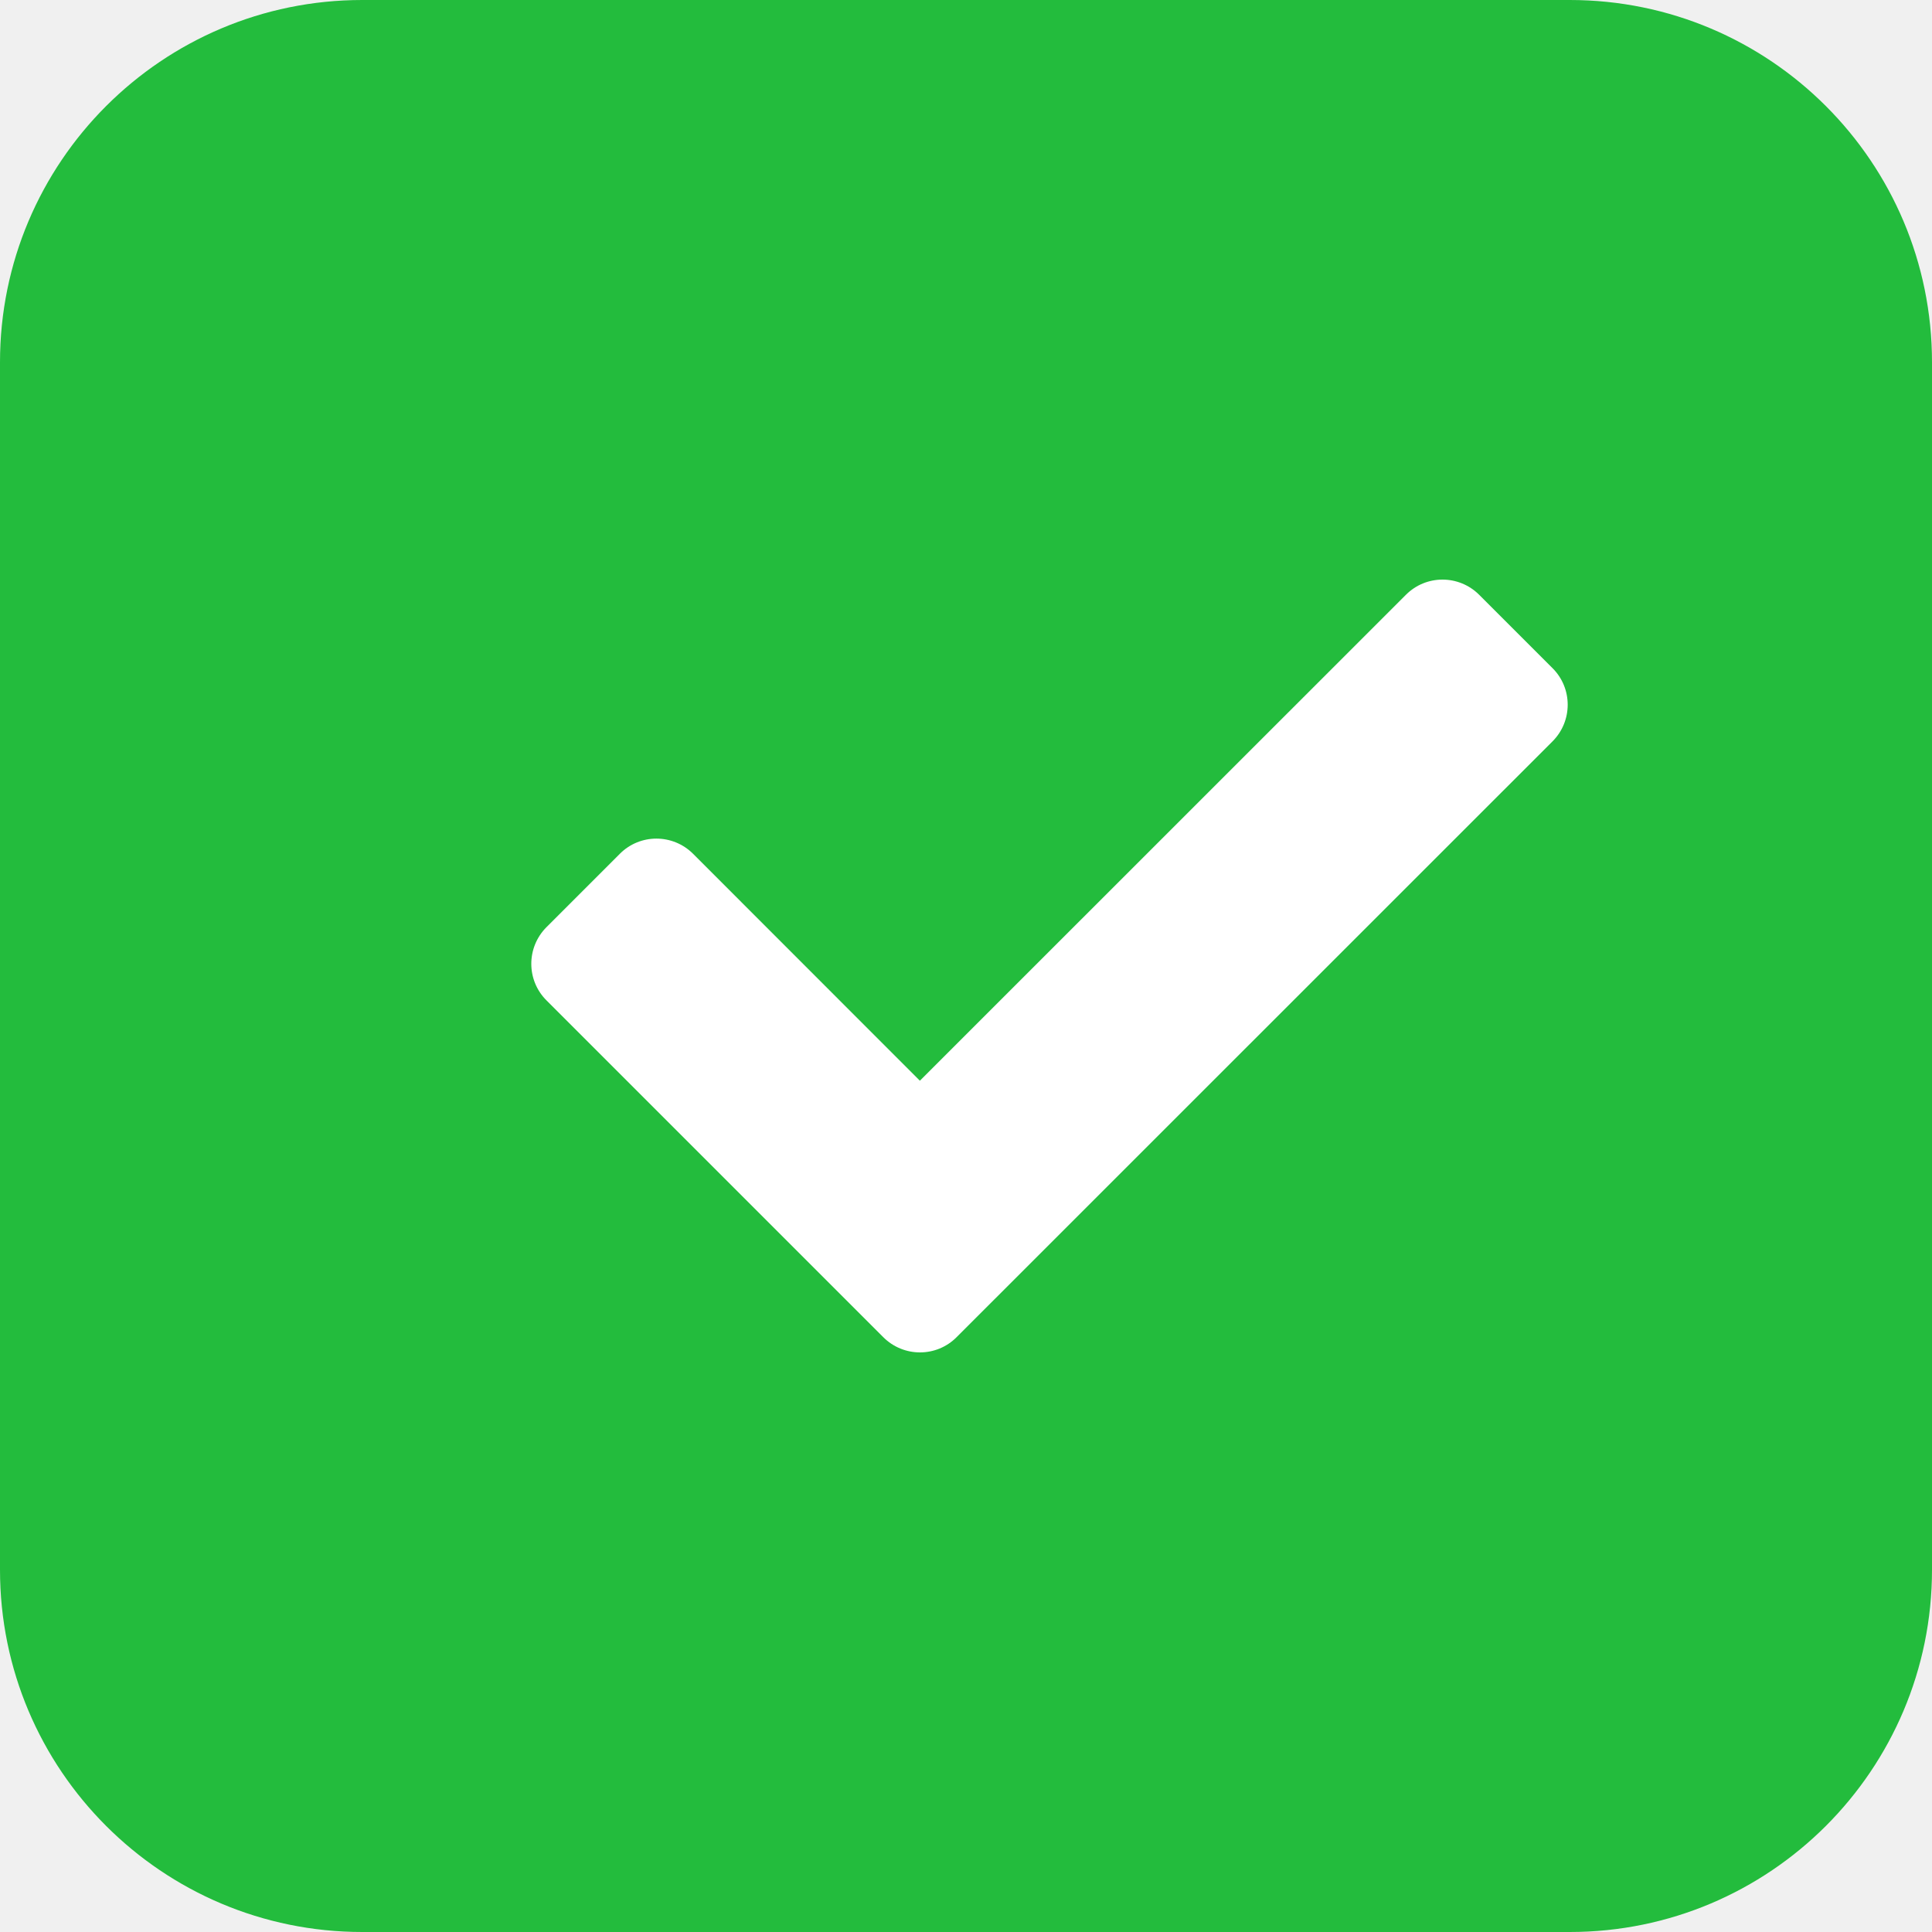
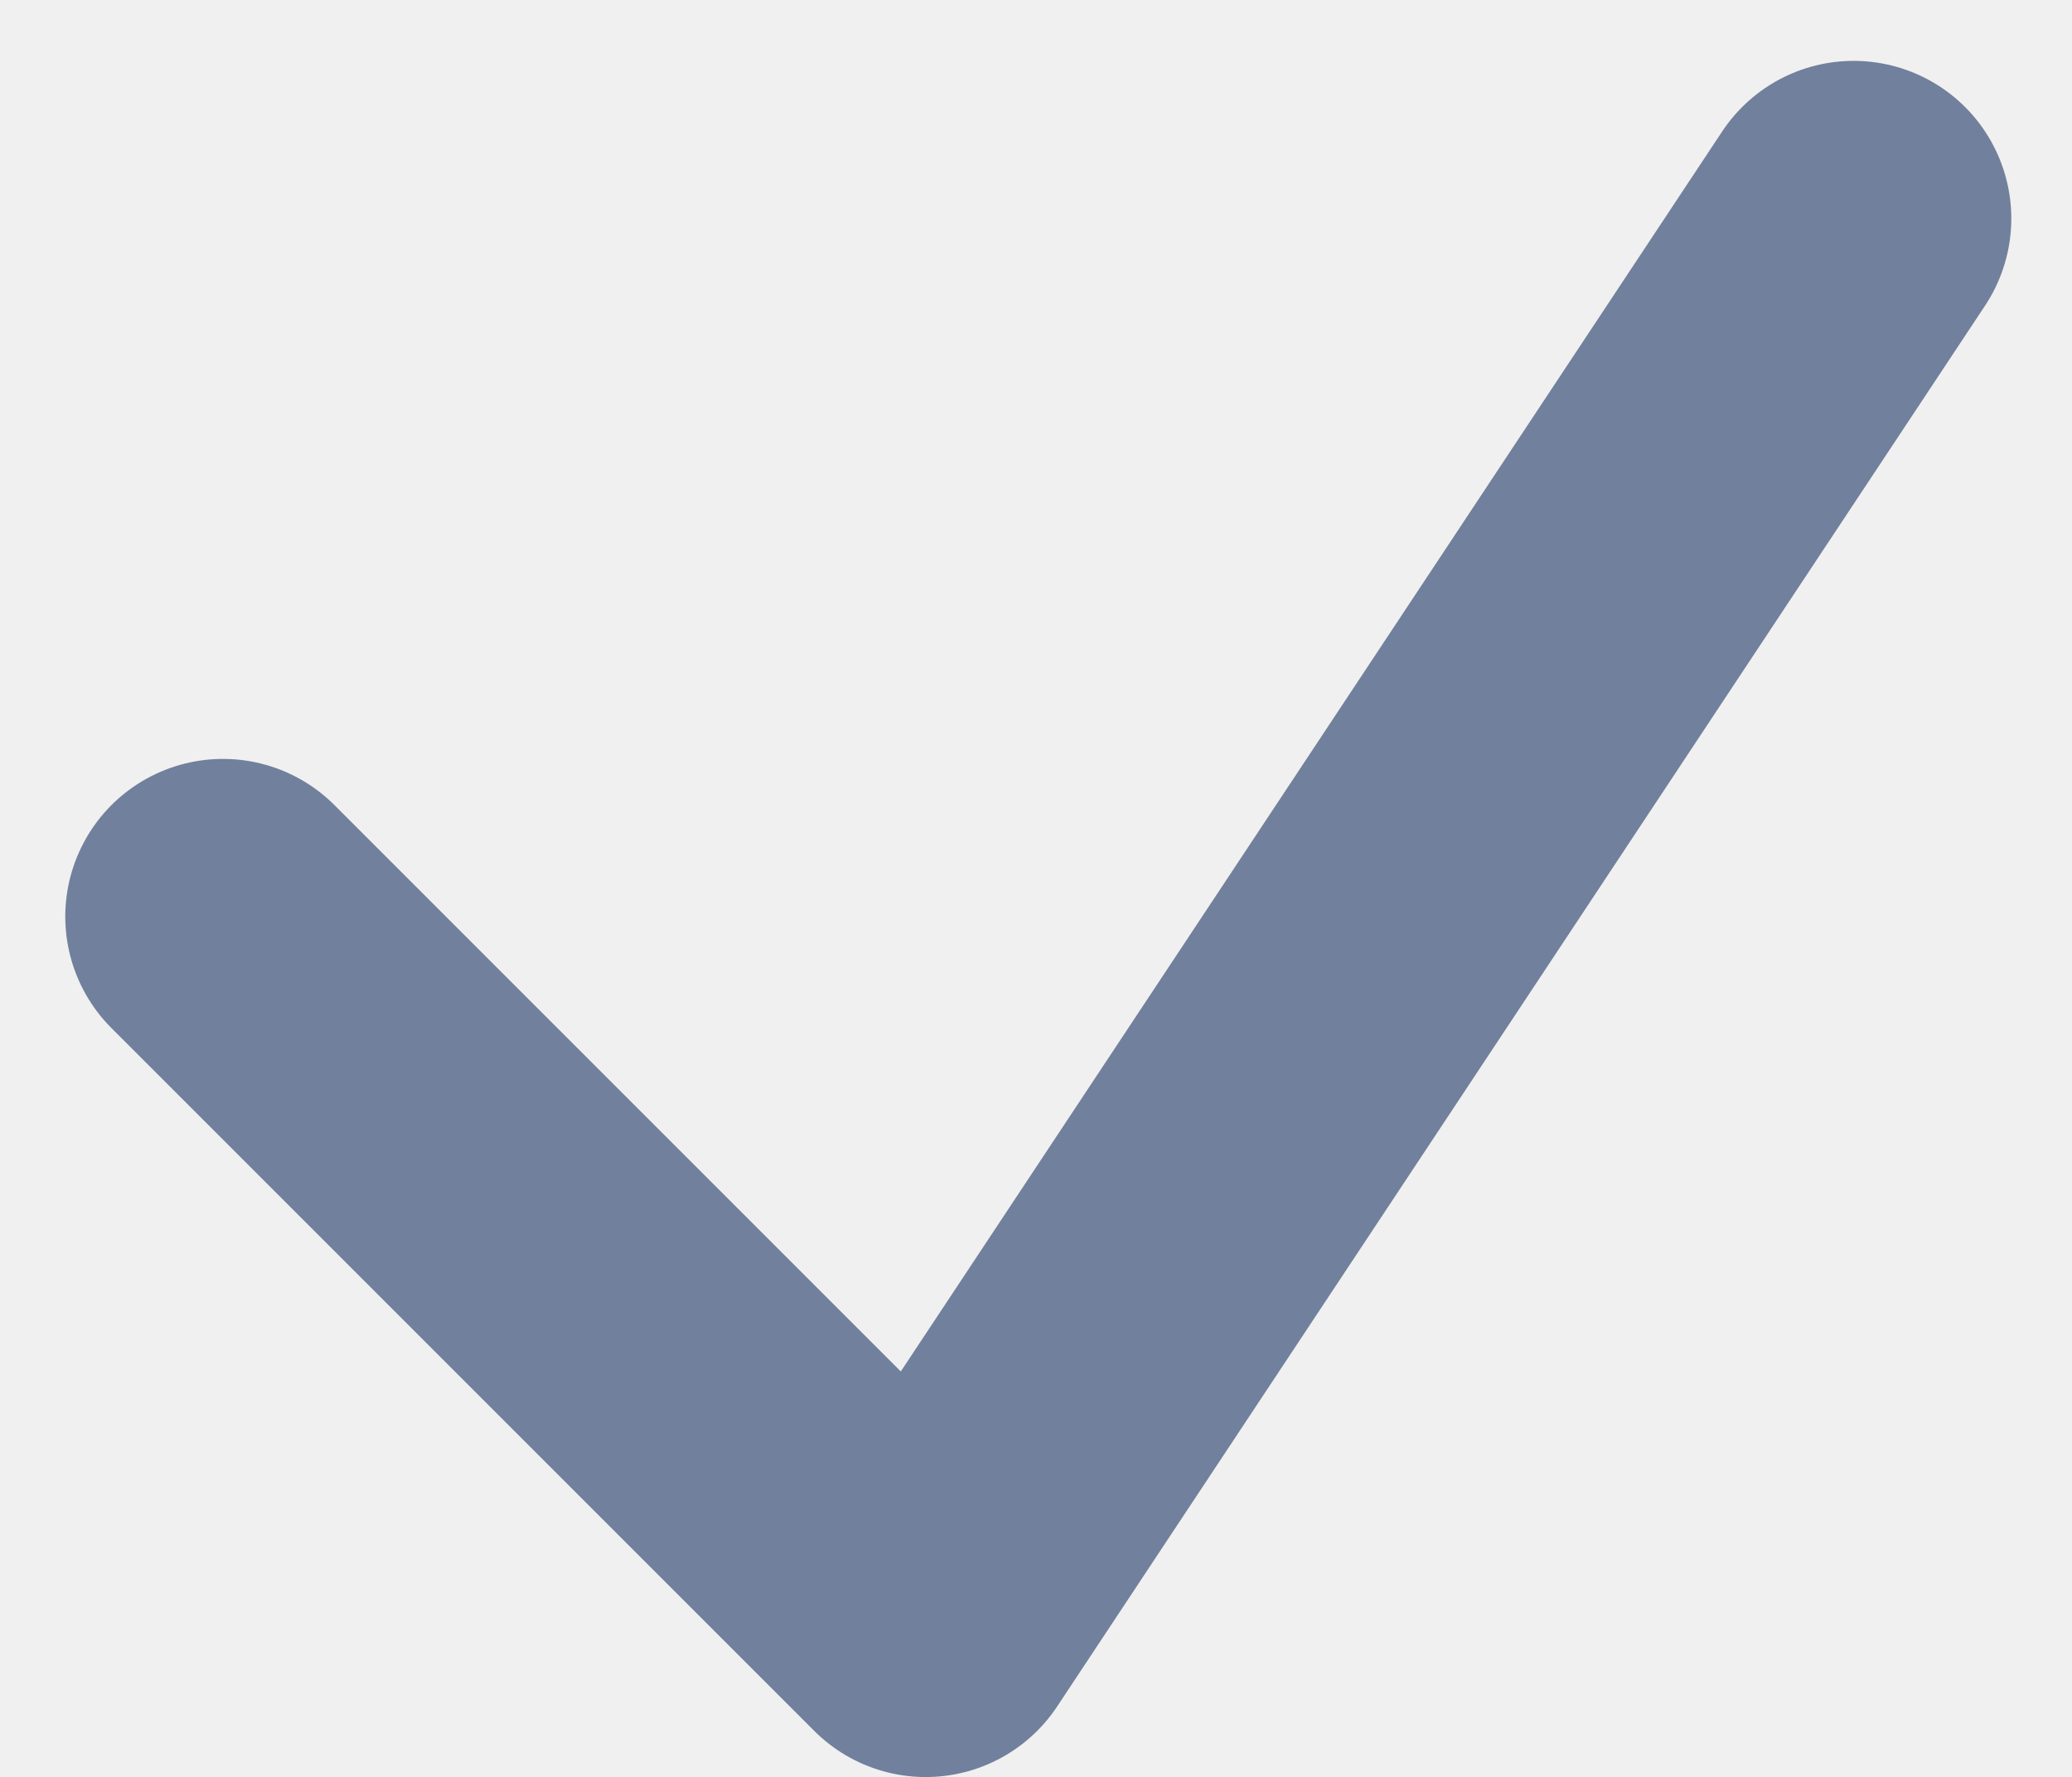
- <svg xmlns="http://www.w3.org/2000/svg" version="1.1" id="Group_5978" x="0px" y="0px" viewBox="0 0 16 16" style="enable-background:new 0 0 16 16;" xml:space="preserve">
-   <style type="text/css">
- 	.st0{fill:#23BC3D;}
- 	.st1{fill:#FFFFFF;}
- </style>
-   <path id="Rectangle_3" class="st0" d="M3,0h10c1.657,0,3,1.343,3,3v10c0,1.657-1.343,3-3,3H3  c-1.657,0-3-1.343-3-3V3C0,1.343,1.343,0,3,0z" />
-   <path id="Shape" class="st1" d="M7.315,11.074L4.526,8.285C4.358,8.118,4.358,7.846,4.526,7.678  C4.526,7.678,4.526,7.678,4.526,7.678l0.607-0.607  c0.167-0.168,0.439-0.168,0.607-0C5.74,7.071,5.74,7.071,5.74,7.071  L7.618,8.95l4.025-4.024c0.167-0.168,0.439-0.168,0.607-0  C12.25,4.926,12.25,4.926,12.25,4.926L12.857,5.533  c0.168,0.167,0.168,0.439,0,0.607c-0,0-0,0-0,0  l-4.935,4.934c-0.167,0.168-0.439,0.168-0.607,0  C7.315,11.074,7.315,11.074,7.315,11.074z" />
+ <svg xmlns="http://www.w3.org/2000/svg" width="13.141" height="11.269" viewBox="0 0 13.141 11.269">
+   <path id="tick" d="M5.458,10.408l4.457,4.457L15.8,5.981" transform="translate(-4.044 -4.595)" fill="none" stroke="#71809c" stroke-linecap="round" stroke-linejoin="round" stroke-width="2" />
</svg>
